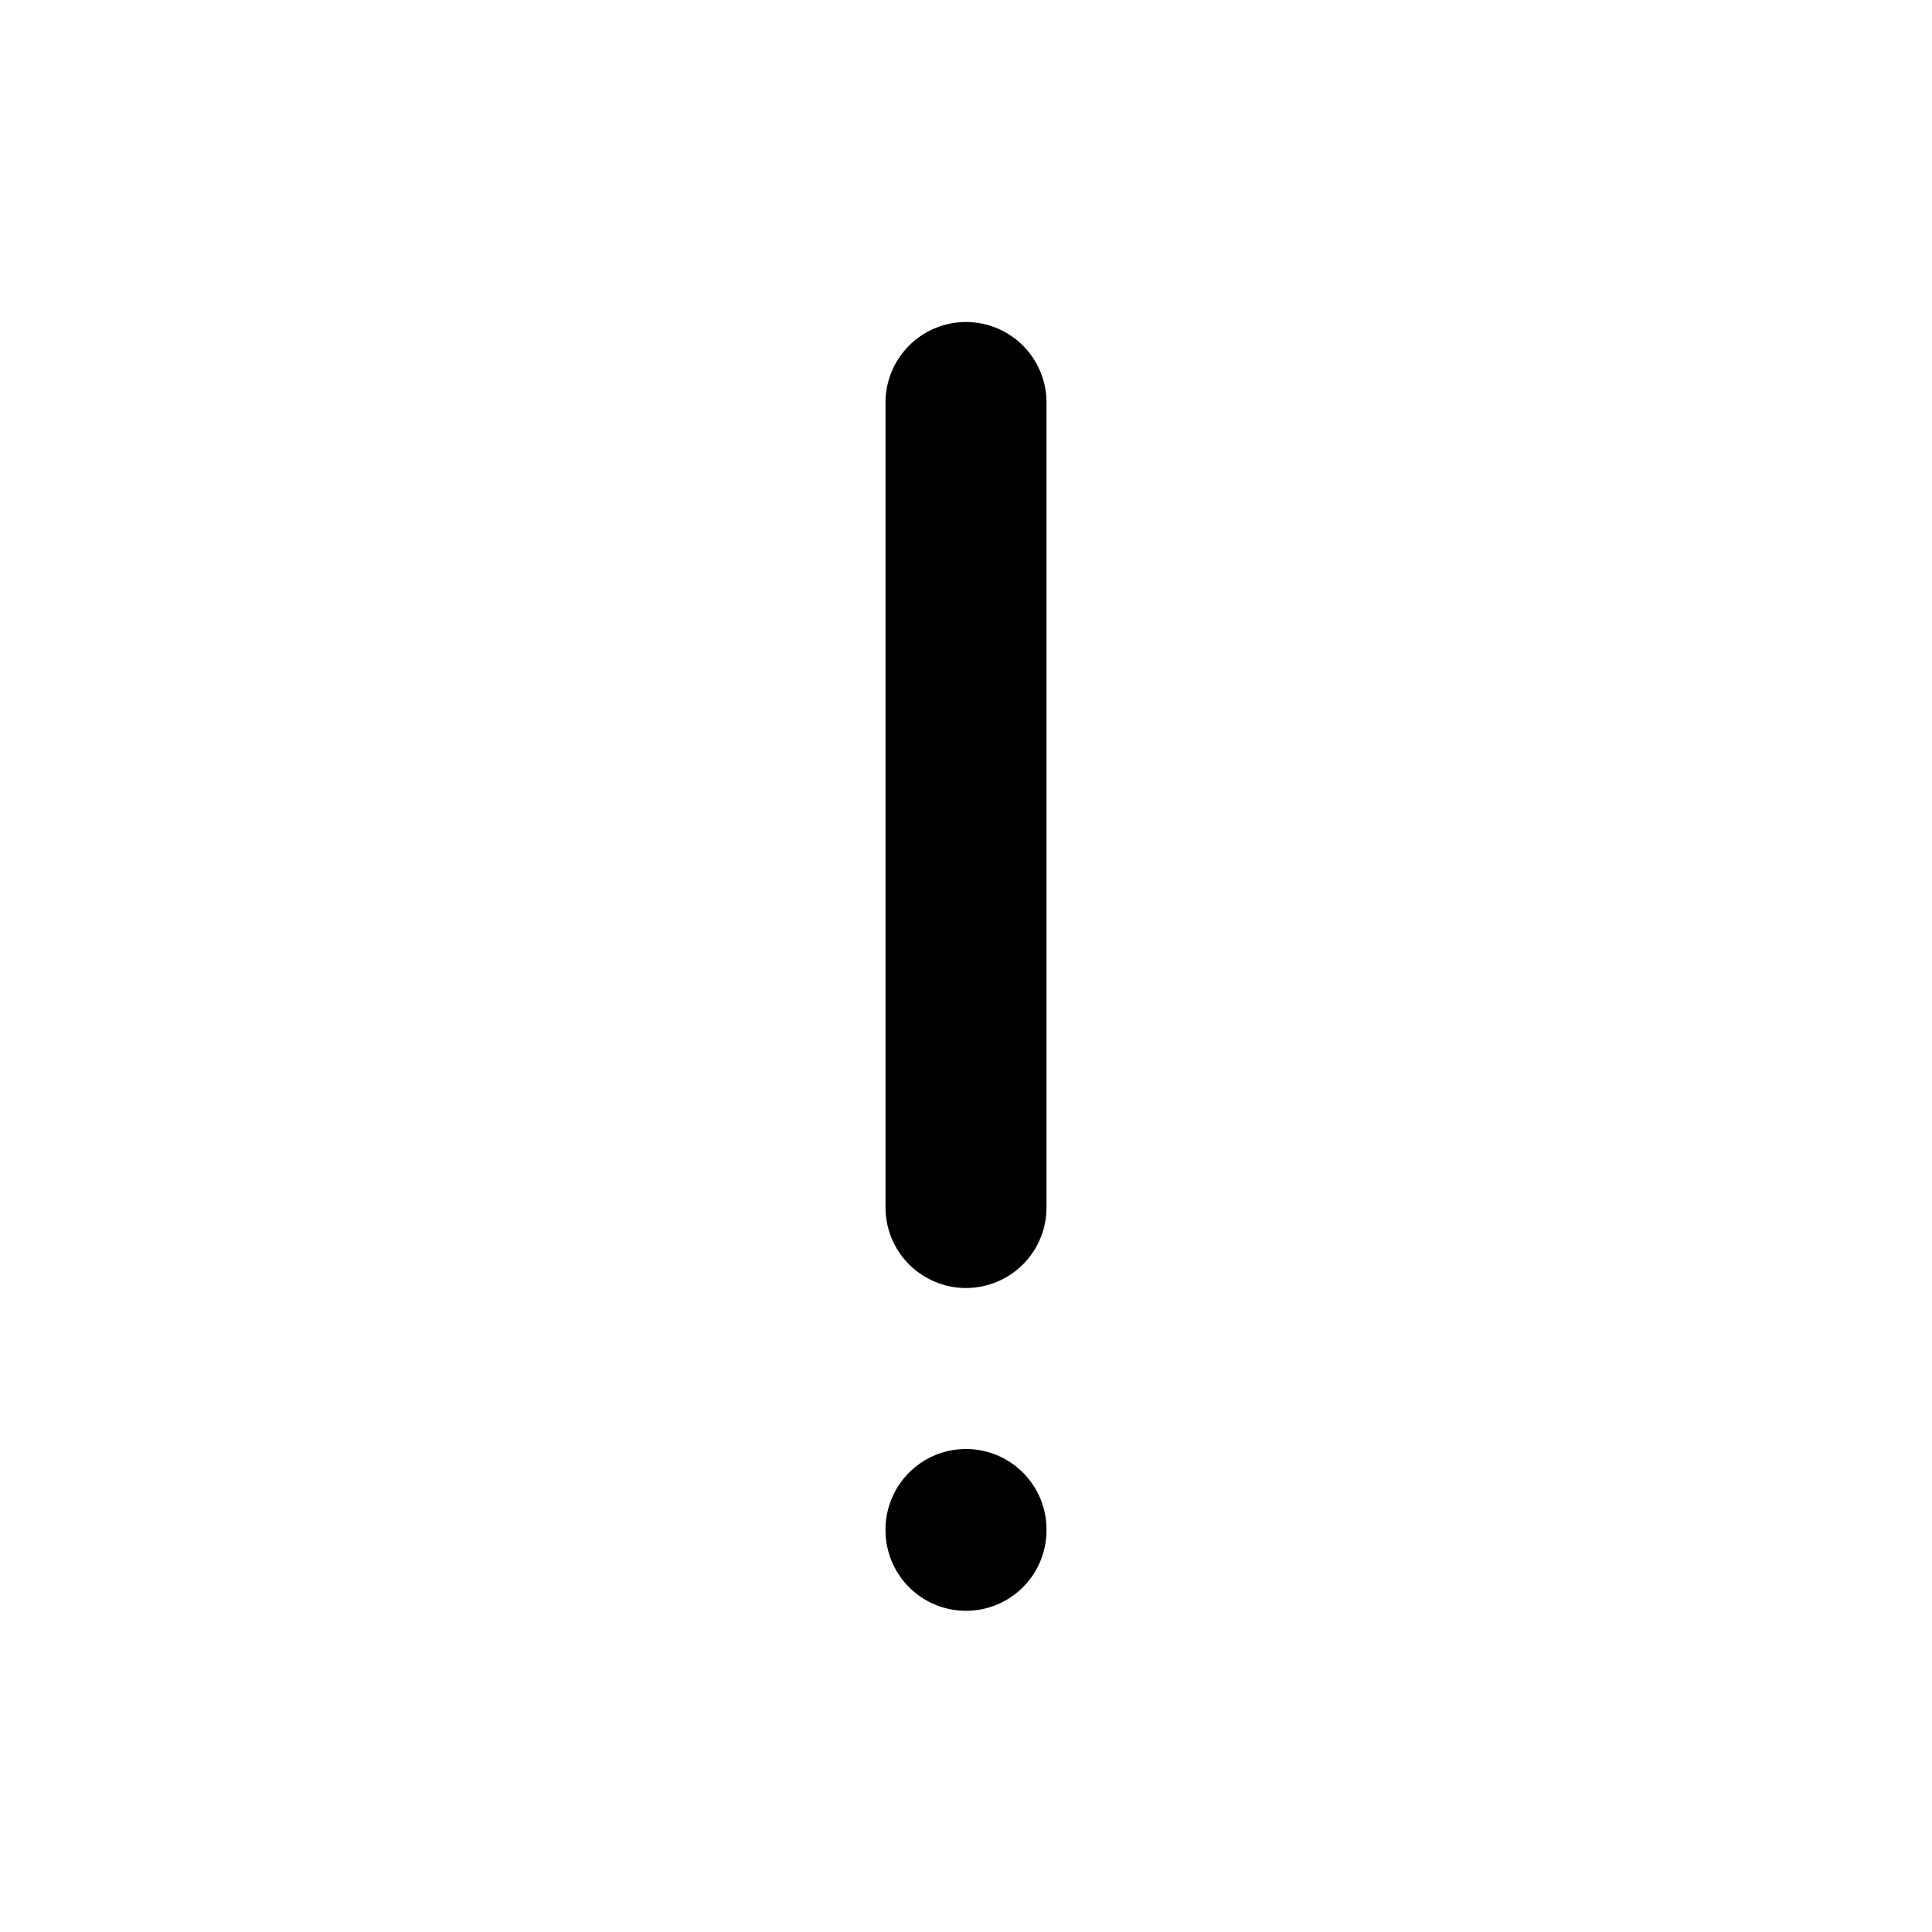
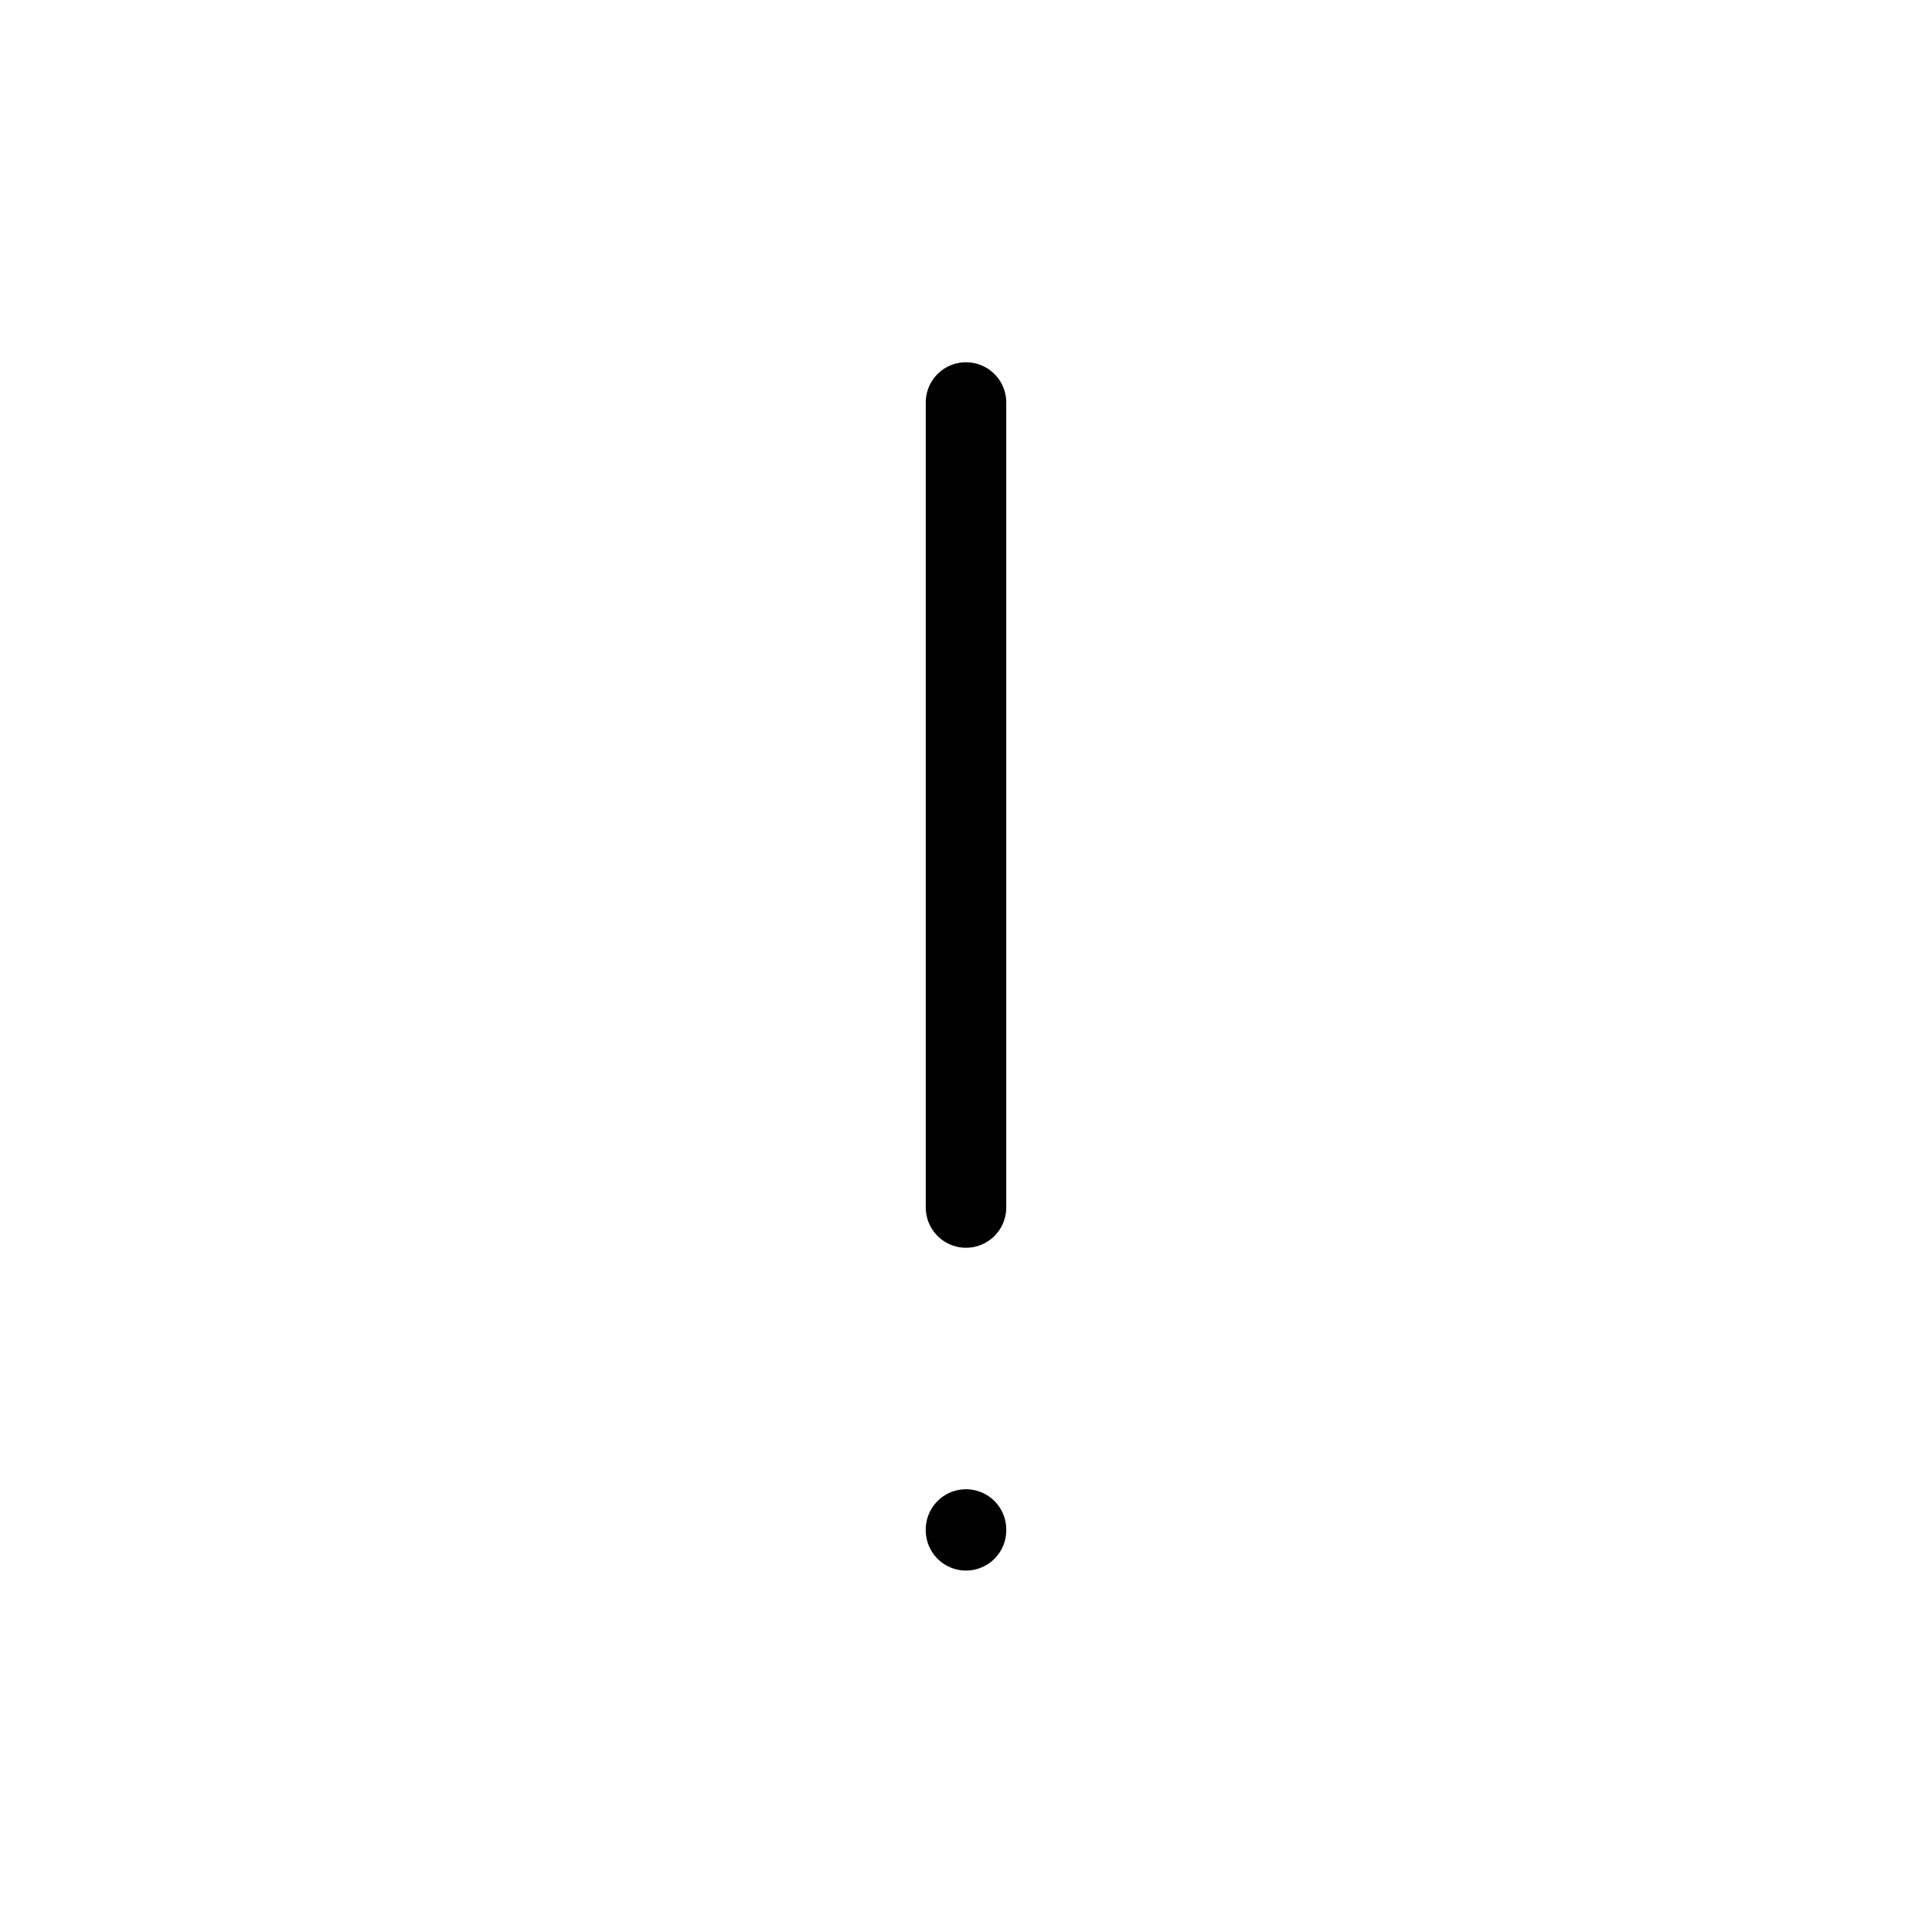
<svg xmlns="http://www.w3.org/2000/svg" width="24" height="24" viewBox="0 0 24 24" fill="none">
-   <path d="M12 19V19.01M12 15V5" stroke="currentColor" stroke-width="2" stroke-linecap="round" stroke-linejoin="round" />
+   <path d="M12 19V19.01M12 15V5" stroke="currentColor" stroke-linecap="round" stroke-linejoin="round" />
</svg>
